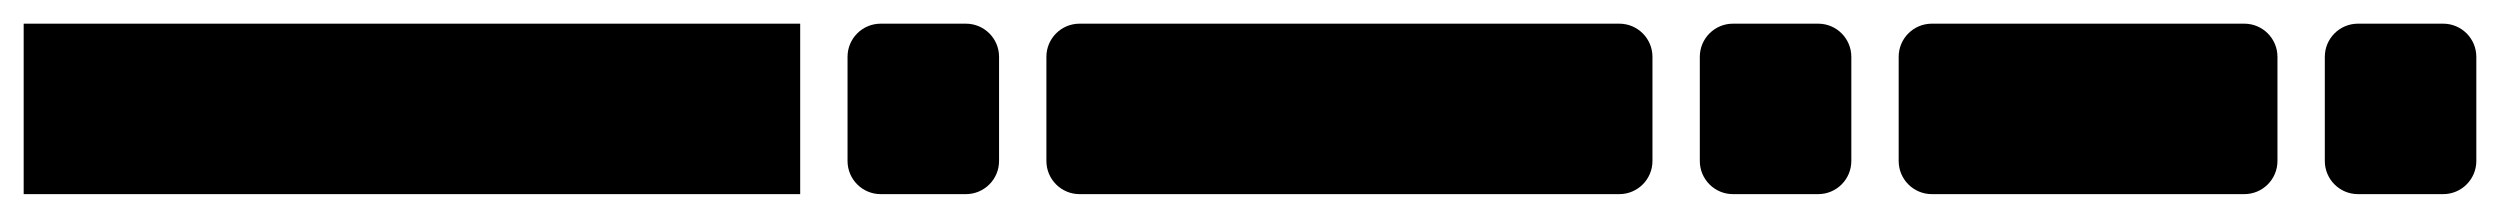
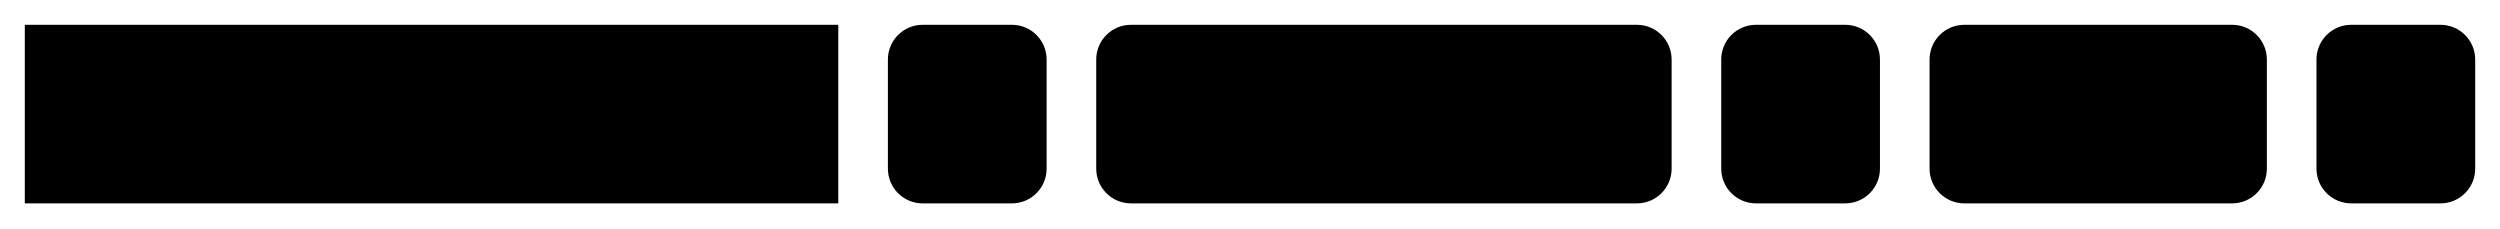
- <svg xmlns="http://www.w3.org/2000/svg" version="1.1" width="528" height="46" viewbox="0 0 528 46">
+ <svg xmlns="http://www.w3.org/2000/svg" version="1.1" width="504" height="46" viewbox="0 0 504 46">
  <defs>
    <style type="text/css">#guide .c{fill:none;stroke:#222222;}#guide .k{fill:#000000;font-family:Roboto Mono,Sans-serif;font-size:20px;}#guide .s{fill:#e4f4ff;stroke:#222222;}#guide .syn{fill:#8D8D8D;font-family:Roboto Mono,Sans-serif;font-size:20px;}</style>
  </defs>
-   <path class="c" d="M0 31h5m164 0h10m32 0h10m128 0h10m32 0h10m80 0h10m32 0h5" />
+   <path class="c" d="M0 31h5m164 0h10m32 0h10m116 0h10m32 0h10m68 0h10m32 0h5" />
  <rect class="s" x="5" y="5" width="164" height="36" />
  <text class="k" x="15" y="31">DATE_EXTRACT</text>
  <rect class="s" x="179" y="5" width="32" height="36" rx="7" />
  <text class="syn" x="189" y="31">(</text>
-   <rect class="s" x="221" y="5" width="128" height="36" rx="7" />
-   <text class="k" x="231" y="31">date_part</text>
-   <rect class="s" x="359" y="5" width="32" height="36" rx="7" />
-   <text class="syn" x="369" y="31">,</text>
-   <rect class="s" x="401" y="5" width="80" height="36" rx="7" />
-   <text class="k" x="411" y="31">field</text>
-   <rect class="s" x="491" y="5" width="32" height="36" rx="7" />
-   <text class="syn" x="501" y="31">)</text>
+   <rect class="s" x="221" y="5" width="116" height="36" rx="7" />
+   <text class="k" x="231" y="31">datePart</text>
+   <rect class="s" x="347" y="5" width="32" height="36" rx="7" />
+   <text class="syn" x="357" y="31">,</text>
+   <rect class="s" x="389" y="5" width="68" height="36" rx="7" />
+   <text class="k" x="399" y="31">date</text>
+   <rect class="s" x="467" y="5" width="32" height="36" rx="7" />
+   <text class="syn" x="477" y="31">)</text>
</svg>
